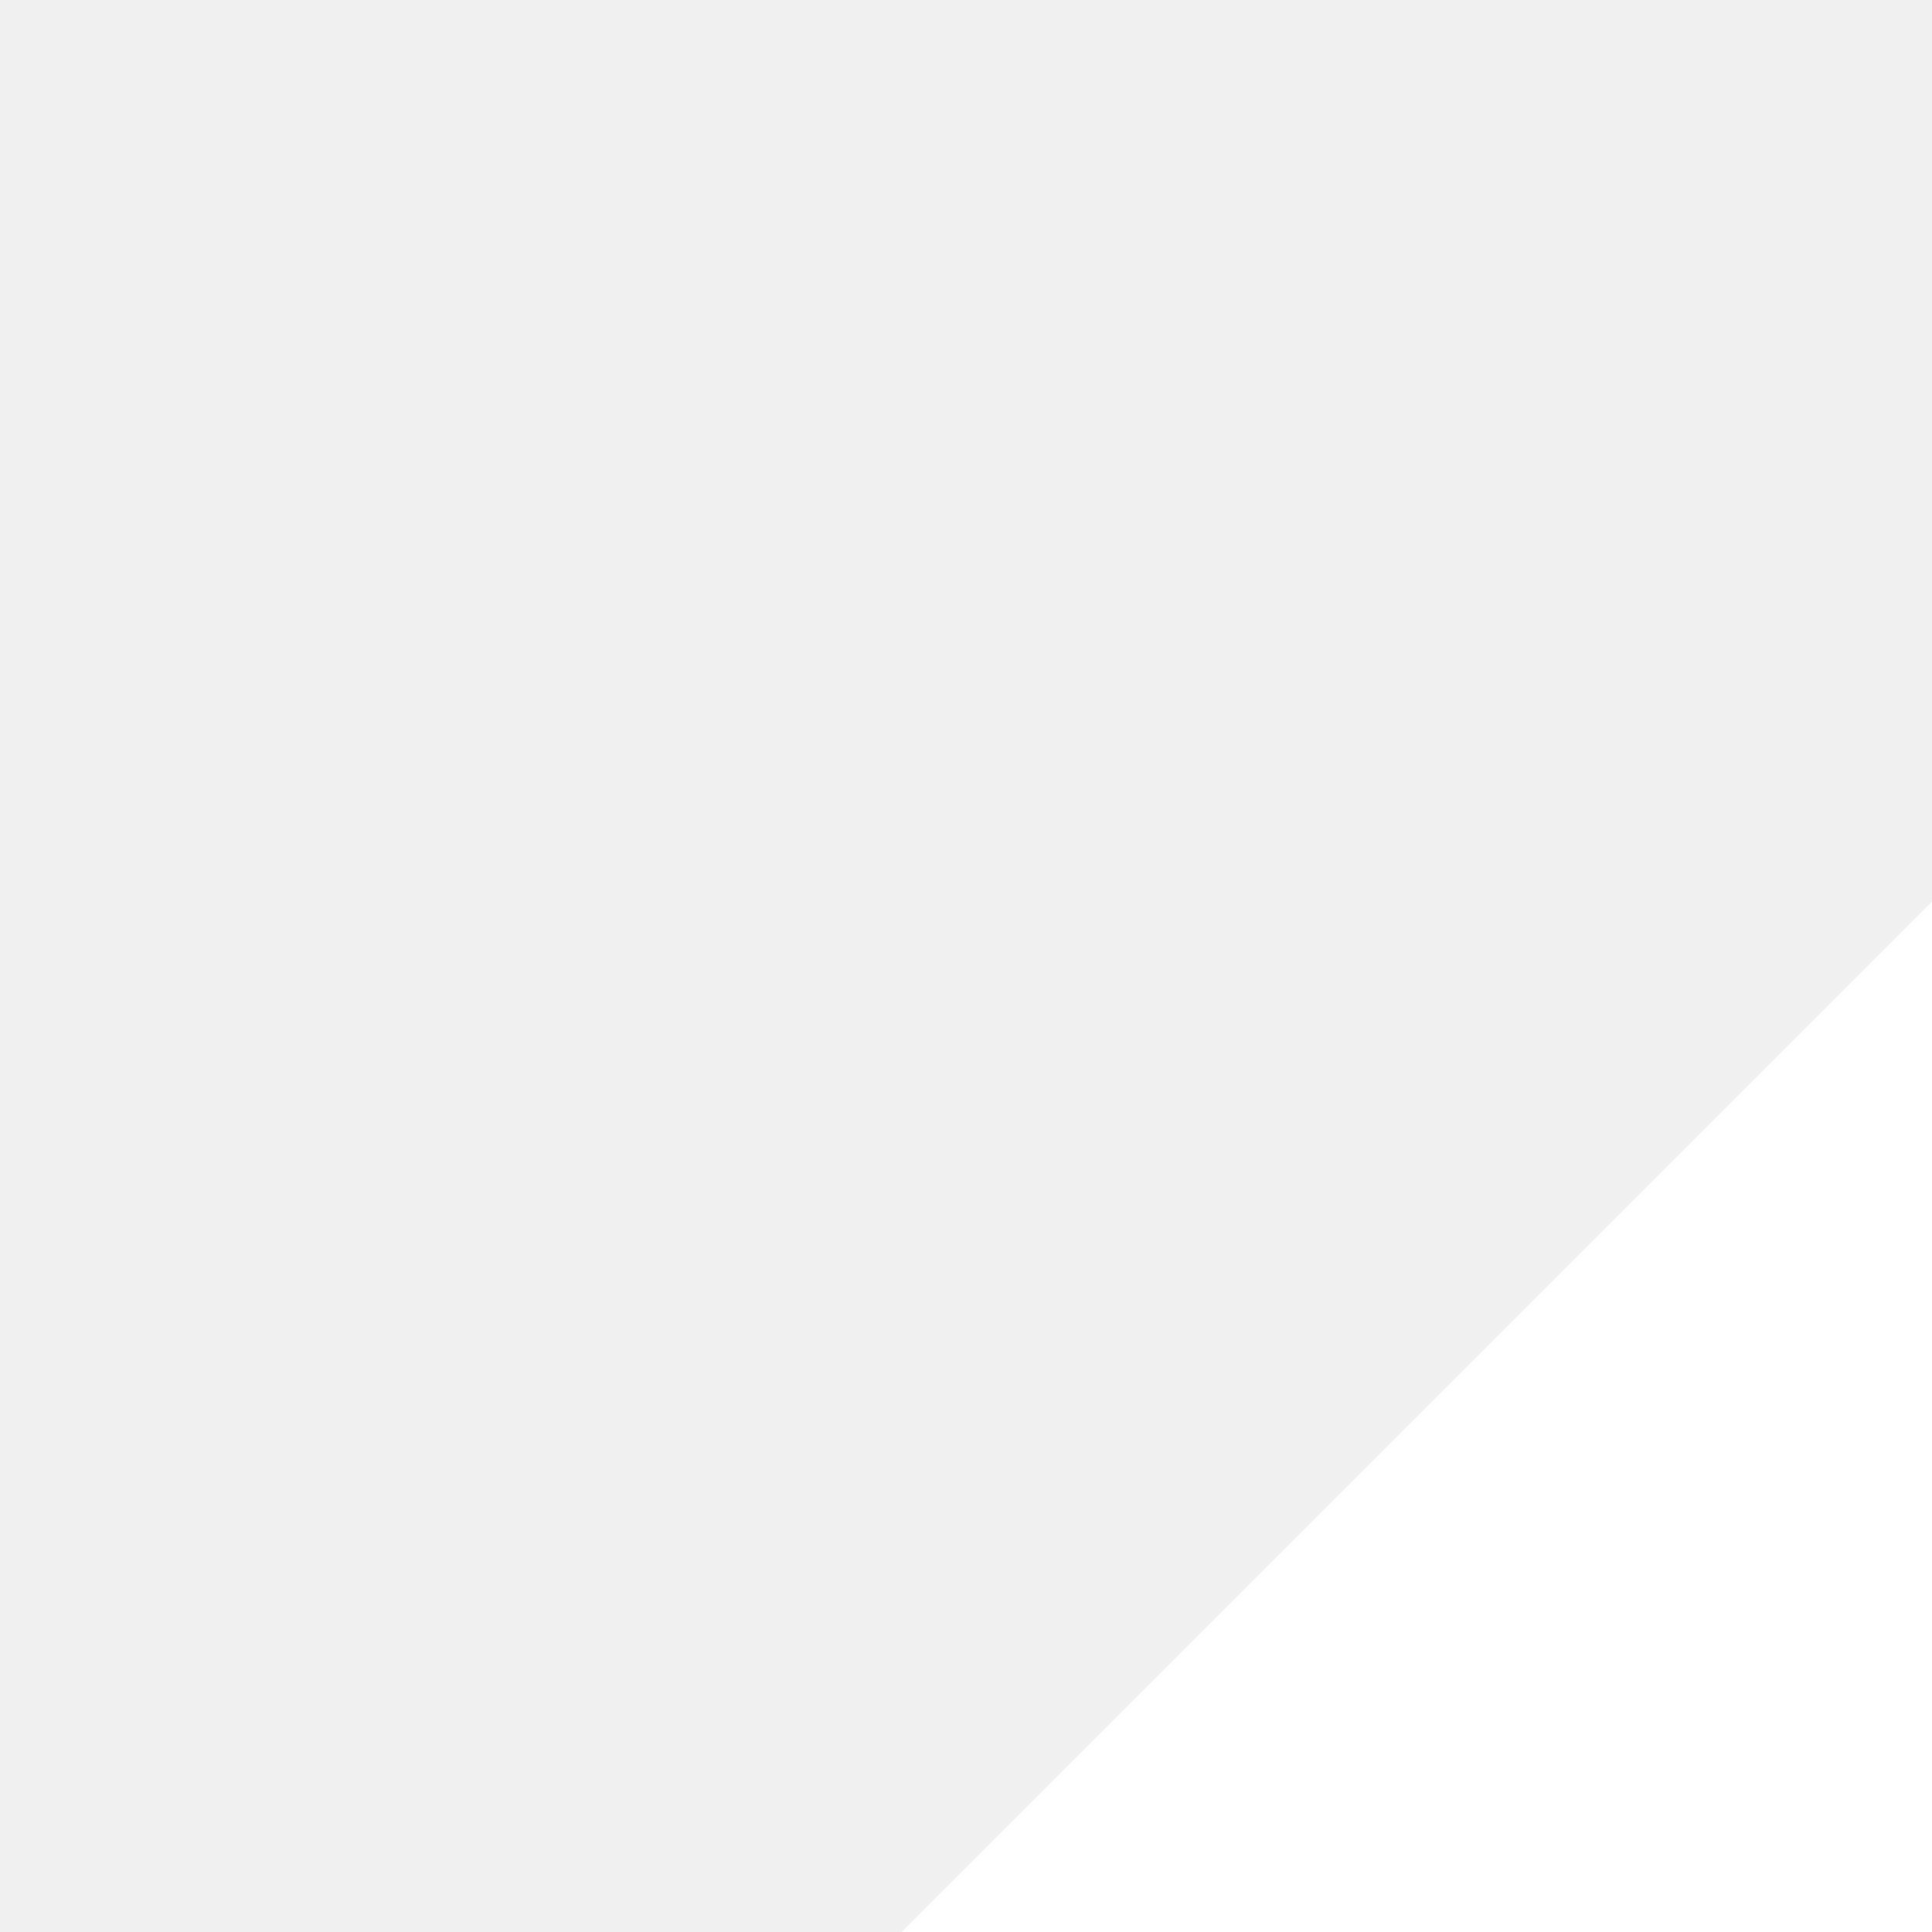
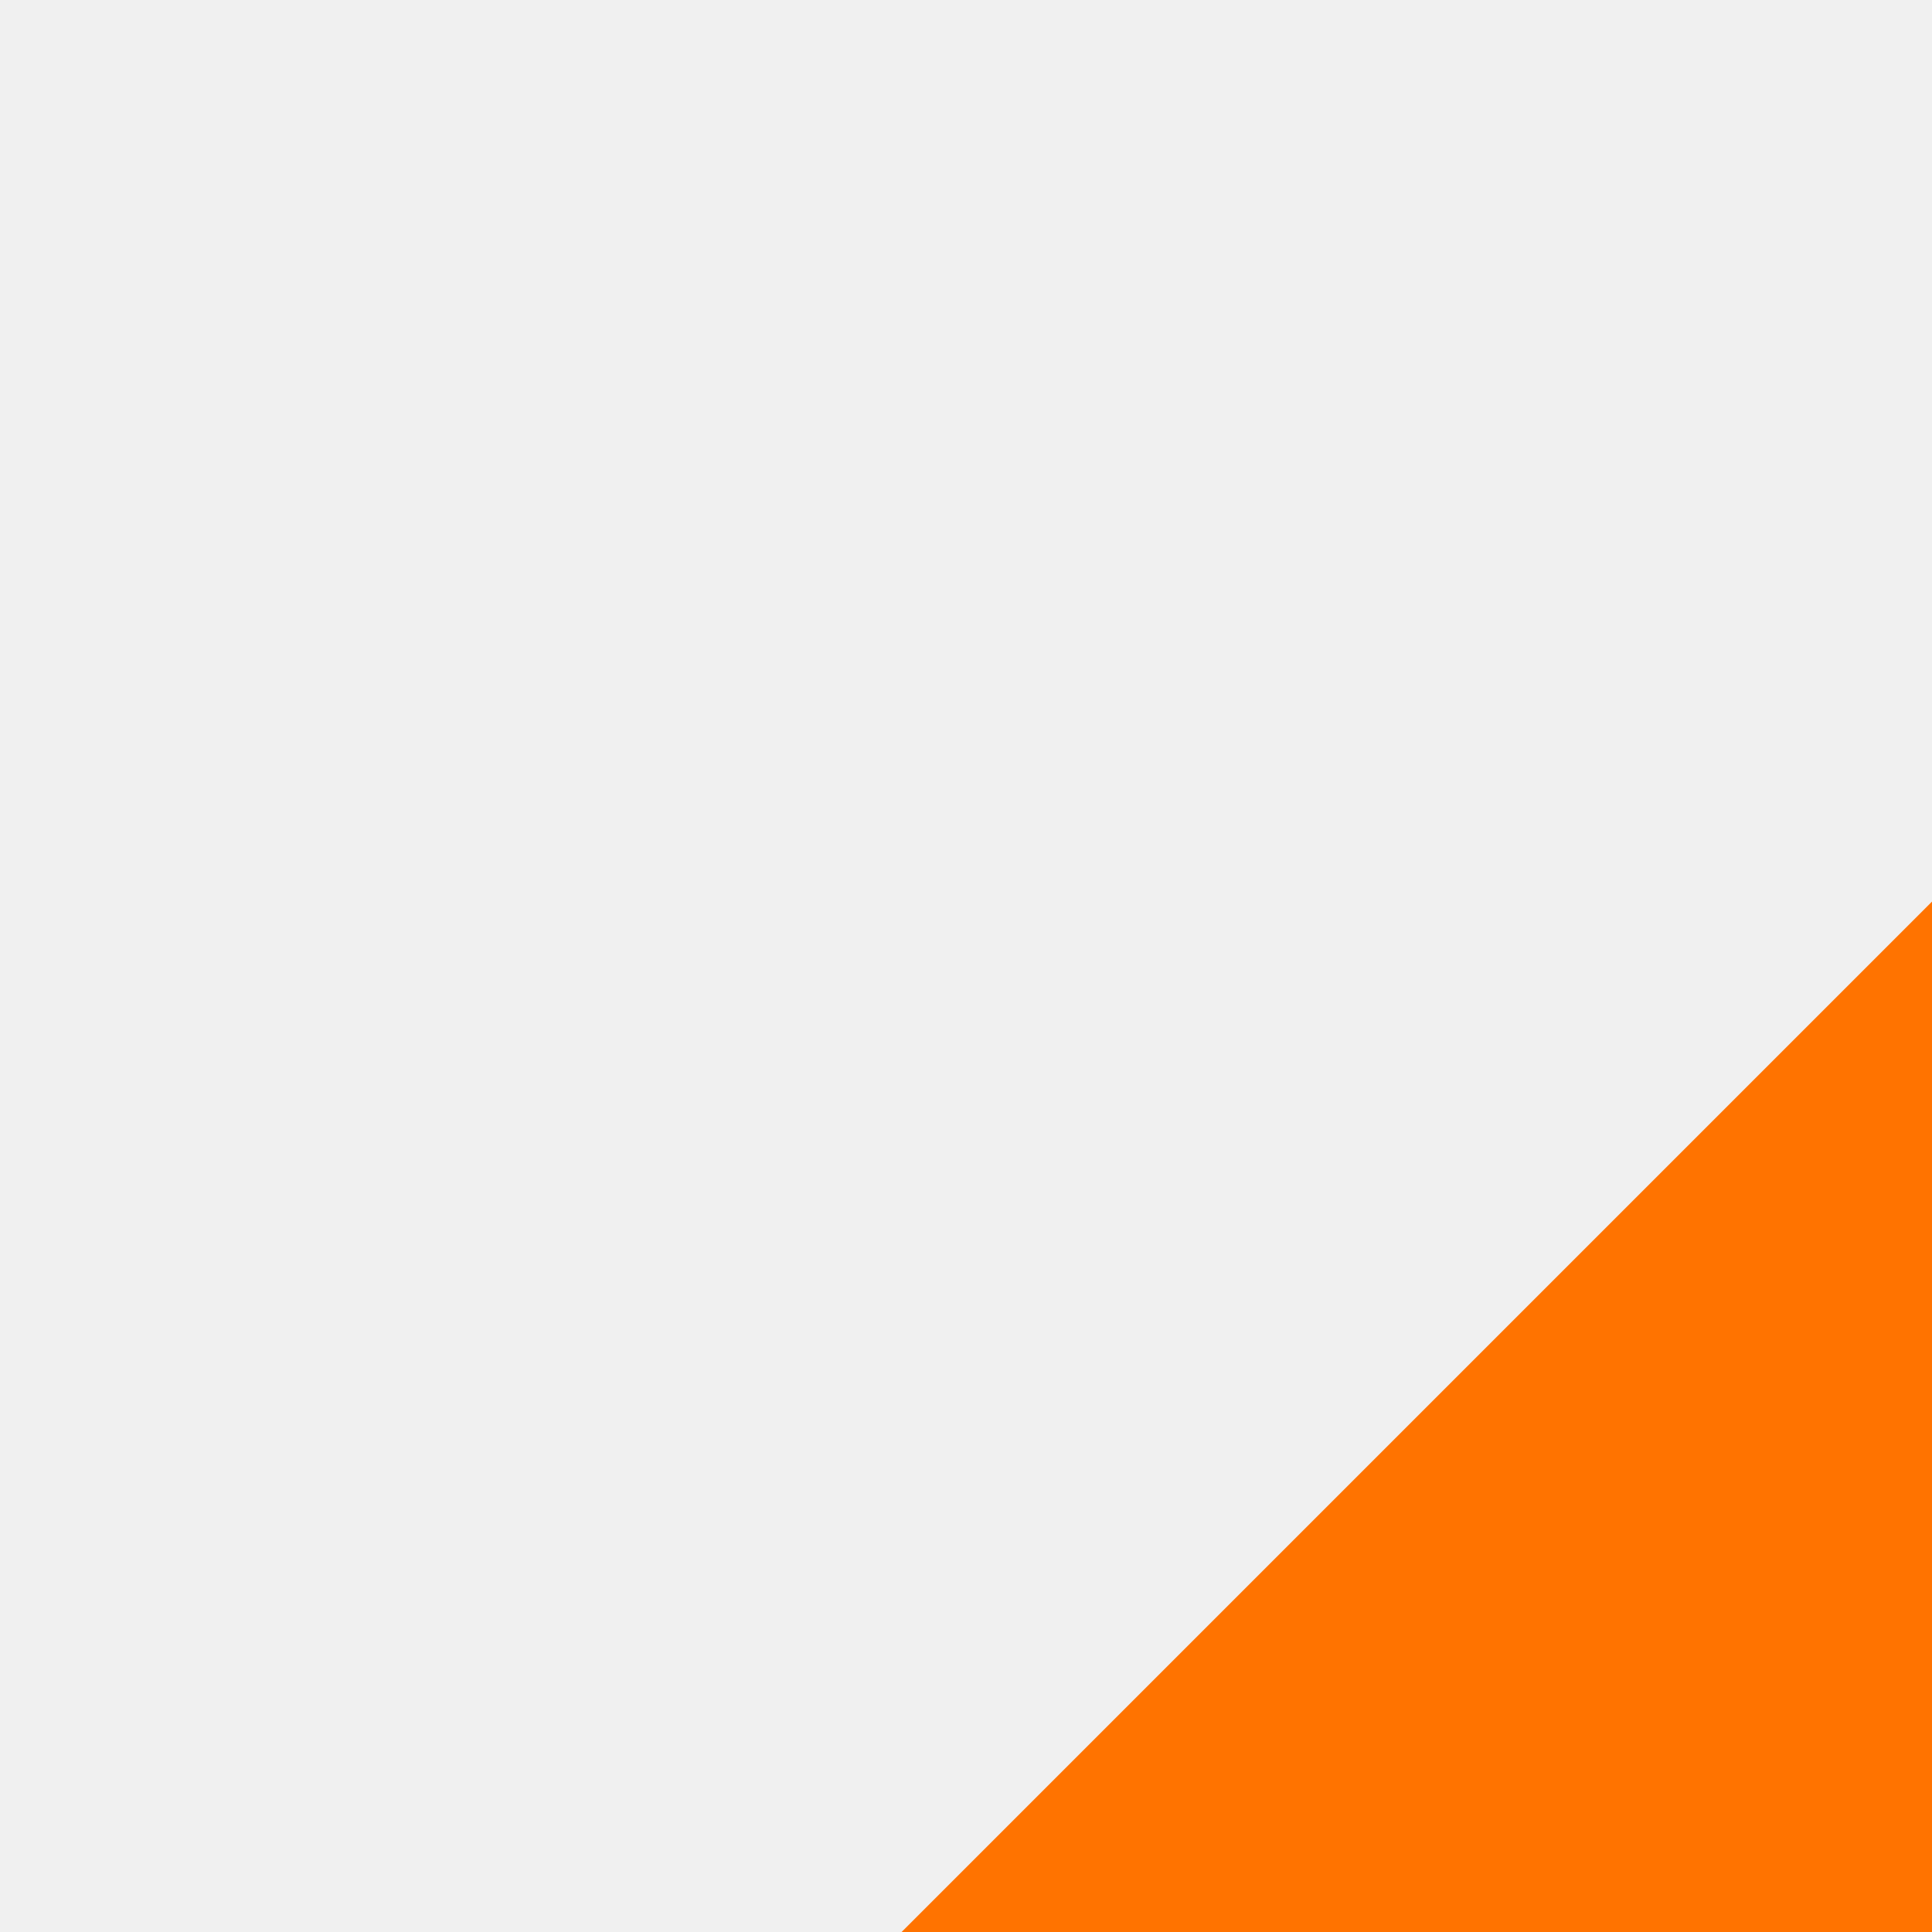
- <svg xmlns="http://www.w3.org/2000/svg" width="30" height="30" version="1.1" viewBox="0 0 30 30" id="svg8">
+ <svg xmlns="http://www.w3.org/2000/svg" id="svg8" viewBox="0 0 30 30" version="1.1" height="30" width="30">
  <defs id="defs3">
-     <style id="current-color-scheme" type="text/css">.ColorScheme-Text {
+     <style type="text/css" id="current-color-scheme">.ColorScheme-Text {
        color:#31363b;
        stop-color:#31363b;
      }
      .ColorScheme-Background {
        color:#eff0f1;
        stop-color:#eff0f1;
      }
      .ColorScheme-Highlight {
        color:#3daee9;
        stop-color:#3daee9;
      }
      .ColorScheme-ViewText {
        color:#31363b;
        stop-color:#31363b;
      }
      .ColorScheme-ViewBackground {
        color:#fcfcfc;
        stop-color:#fcfcfc;
      }
      .ColorScheme-ViewHover {
        color:#93cee9;
        stop-color:#93cee9;
      }
      .ColorScheme-ViewFocus{
        color:#3daee9;
        stop-color:#3daee9;
      }
      .ColorScheme-ButtonText {
        color:#31363b;
        stop-color:#31363b;
      }
      .ColorScheme-ButtonBackground {
        color:#eff0f1;
        stop-color:#eff0f1;
      }
      .ColorScheme-ButtonHover {
        color:#93cee9;
        stop-color:#93cee9;
      }
      .ColorScheme-ButtonFocus{
        color:#3daee9;
        stop-color:#3daee9;
      }</style>
  </defs>
-   <path style="color:#3daee9;fill:#ffffff;fill-opacity:1" d="M 30,14 14,30 h 16 z" class="ColorScheme-Highlight" id="event" />
+   <path id="event" class="ColorScheme-Highlight" d="M 30,14 14,30 h 16 z" style="color:#3daee9;fill:#ff7300;fill-opacity:1" />
</svg>
